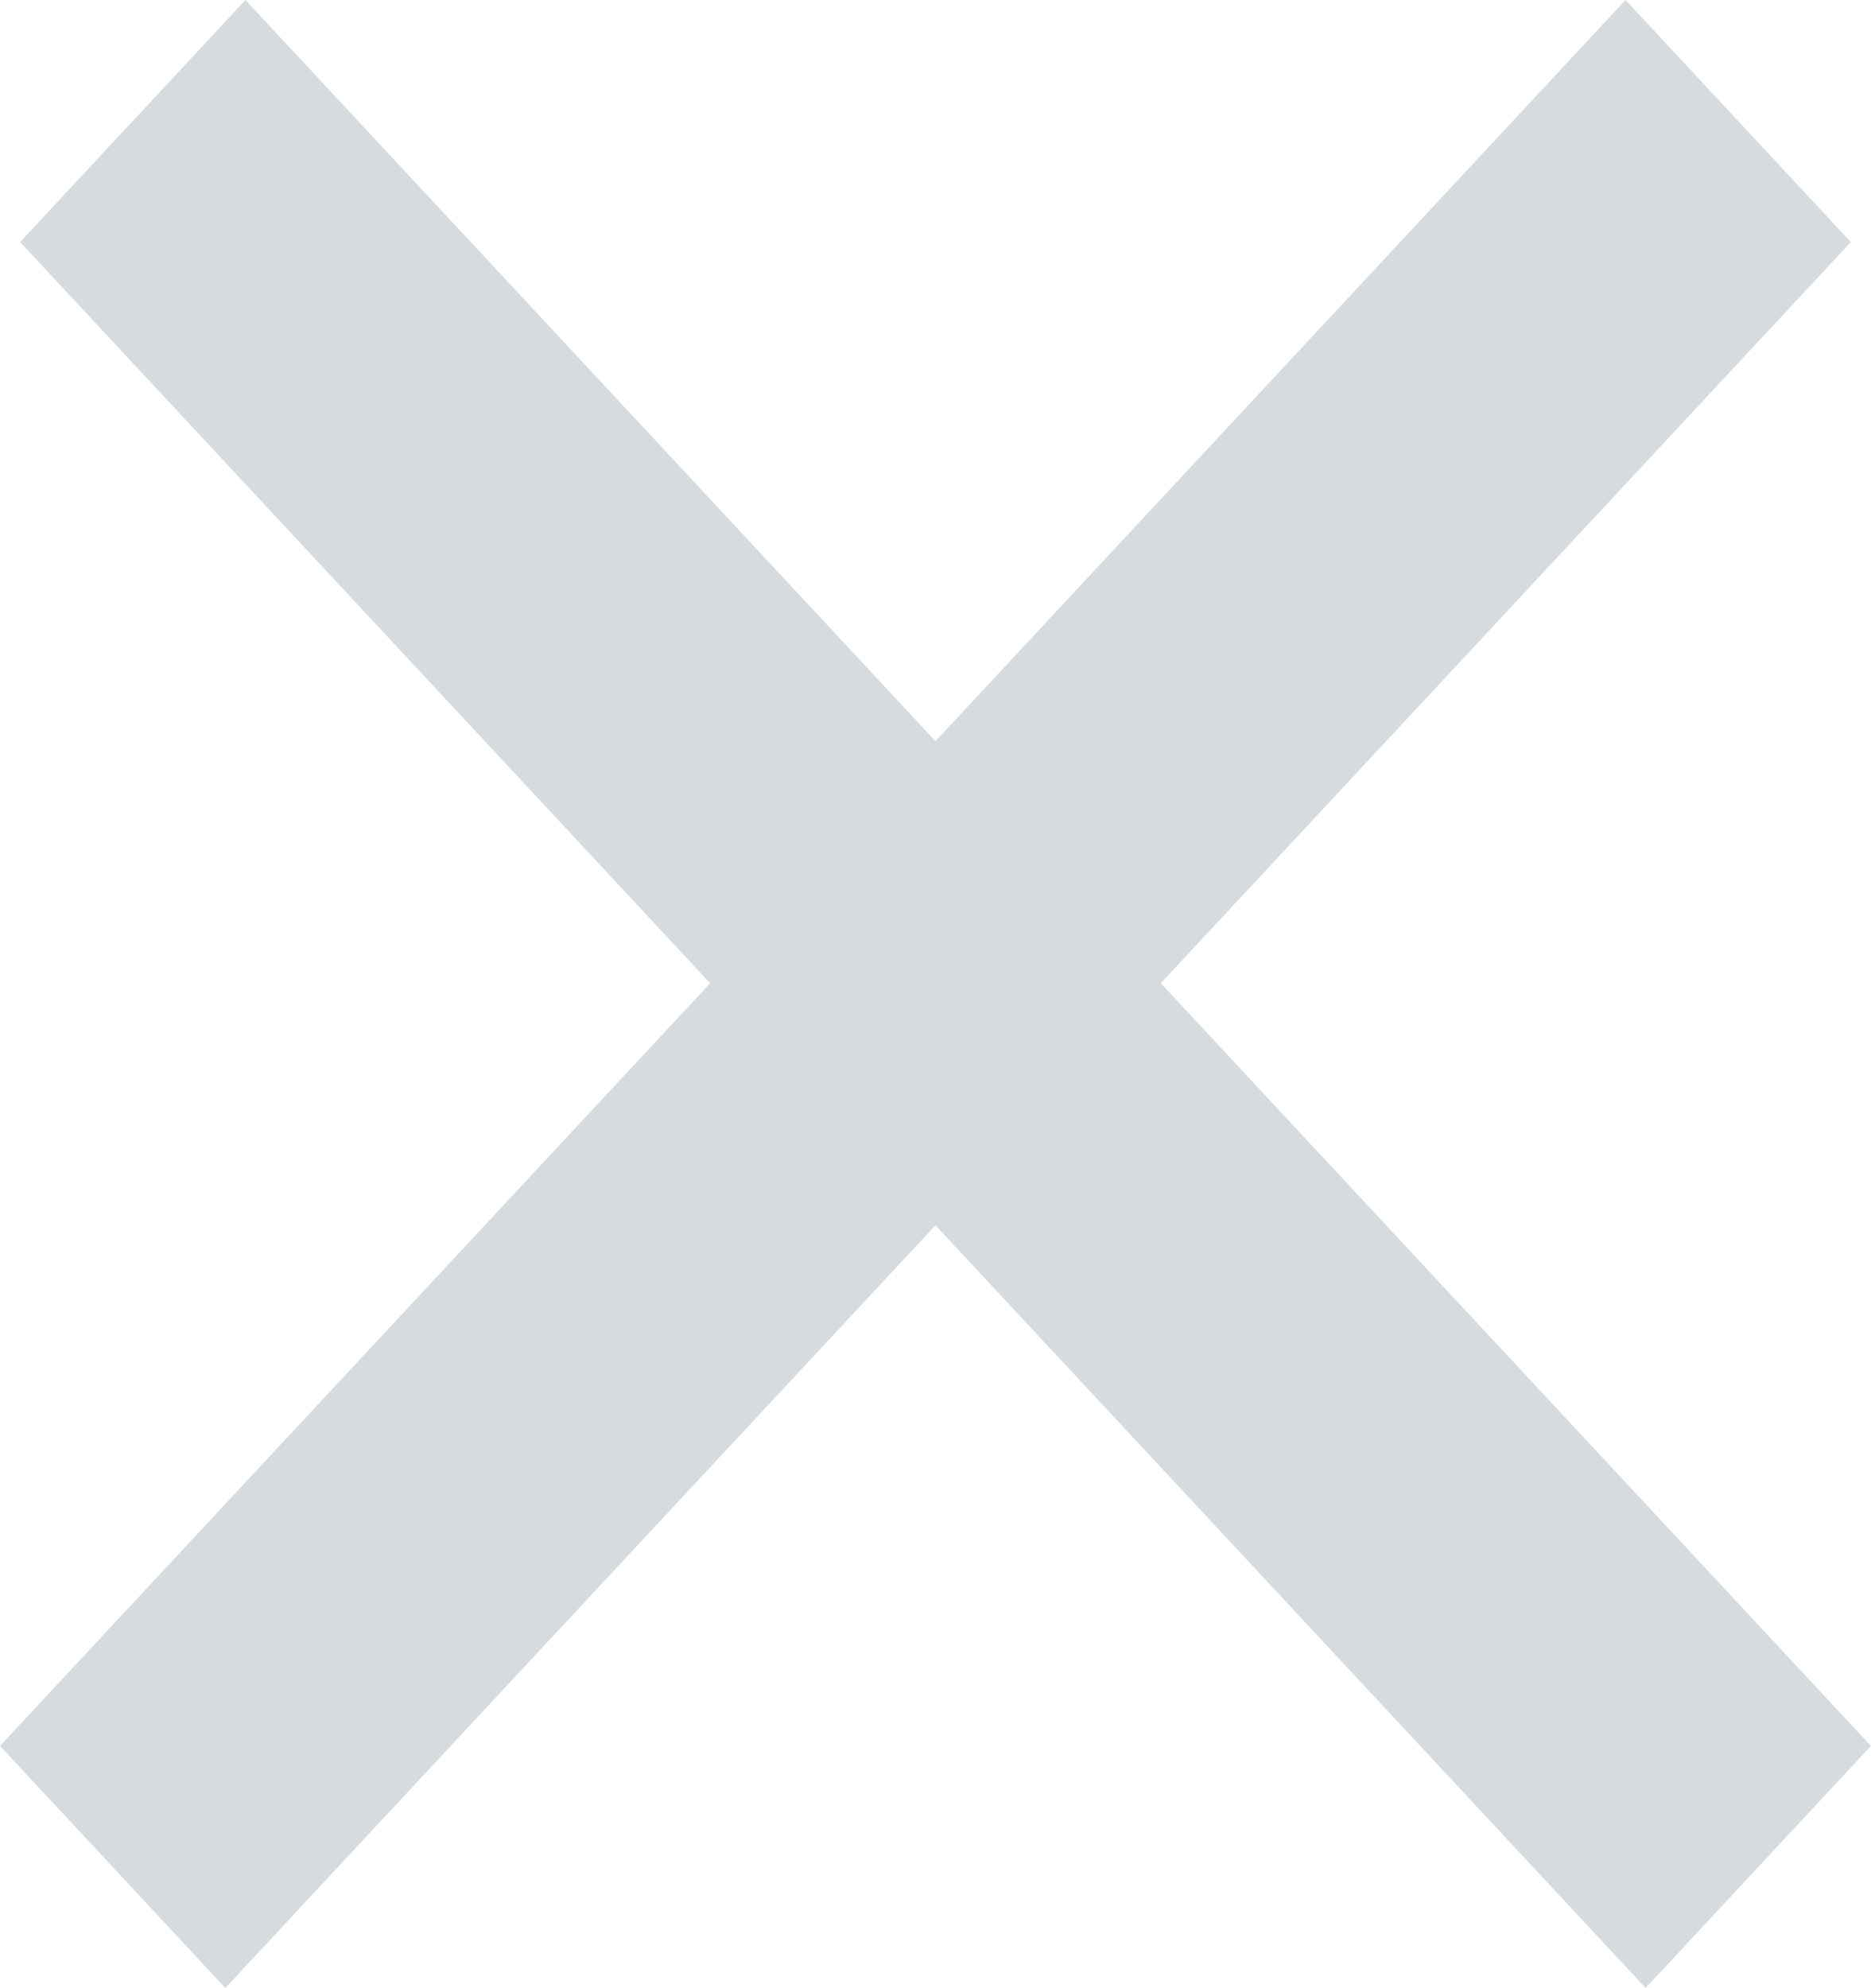
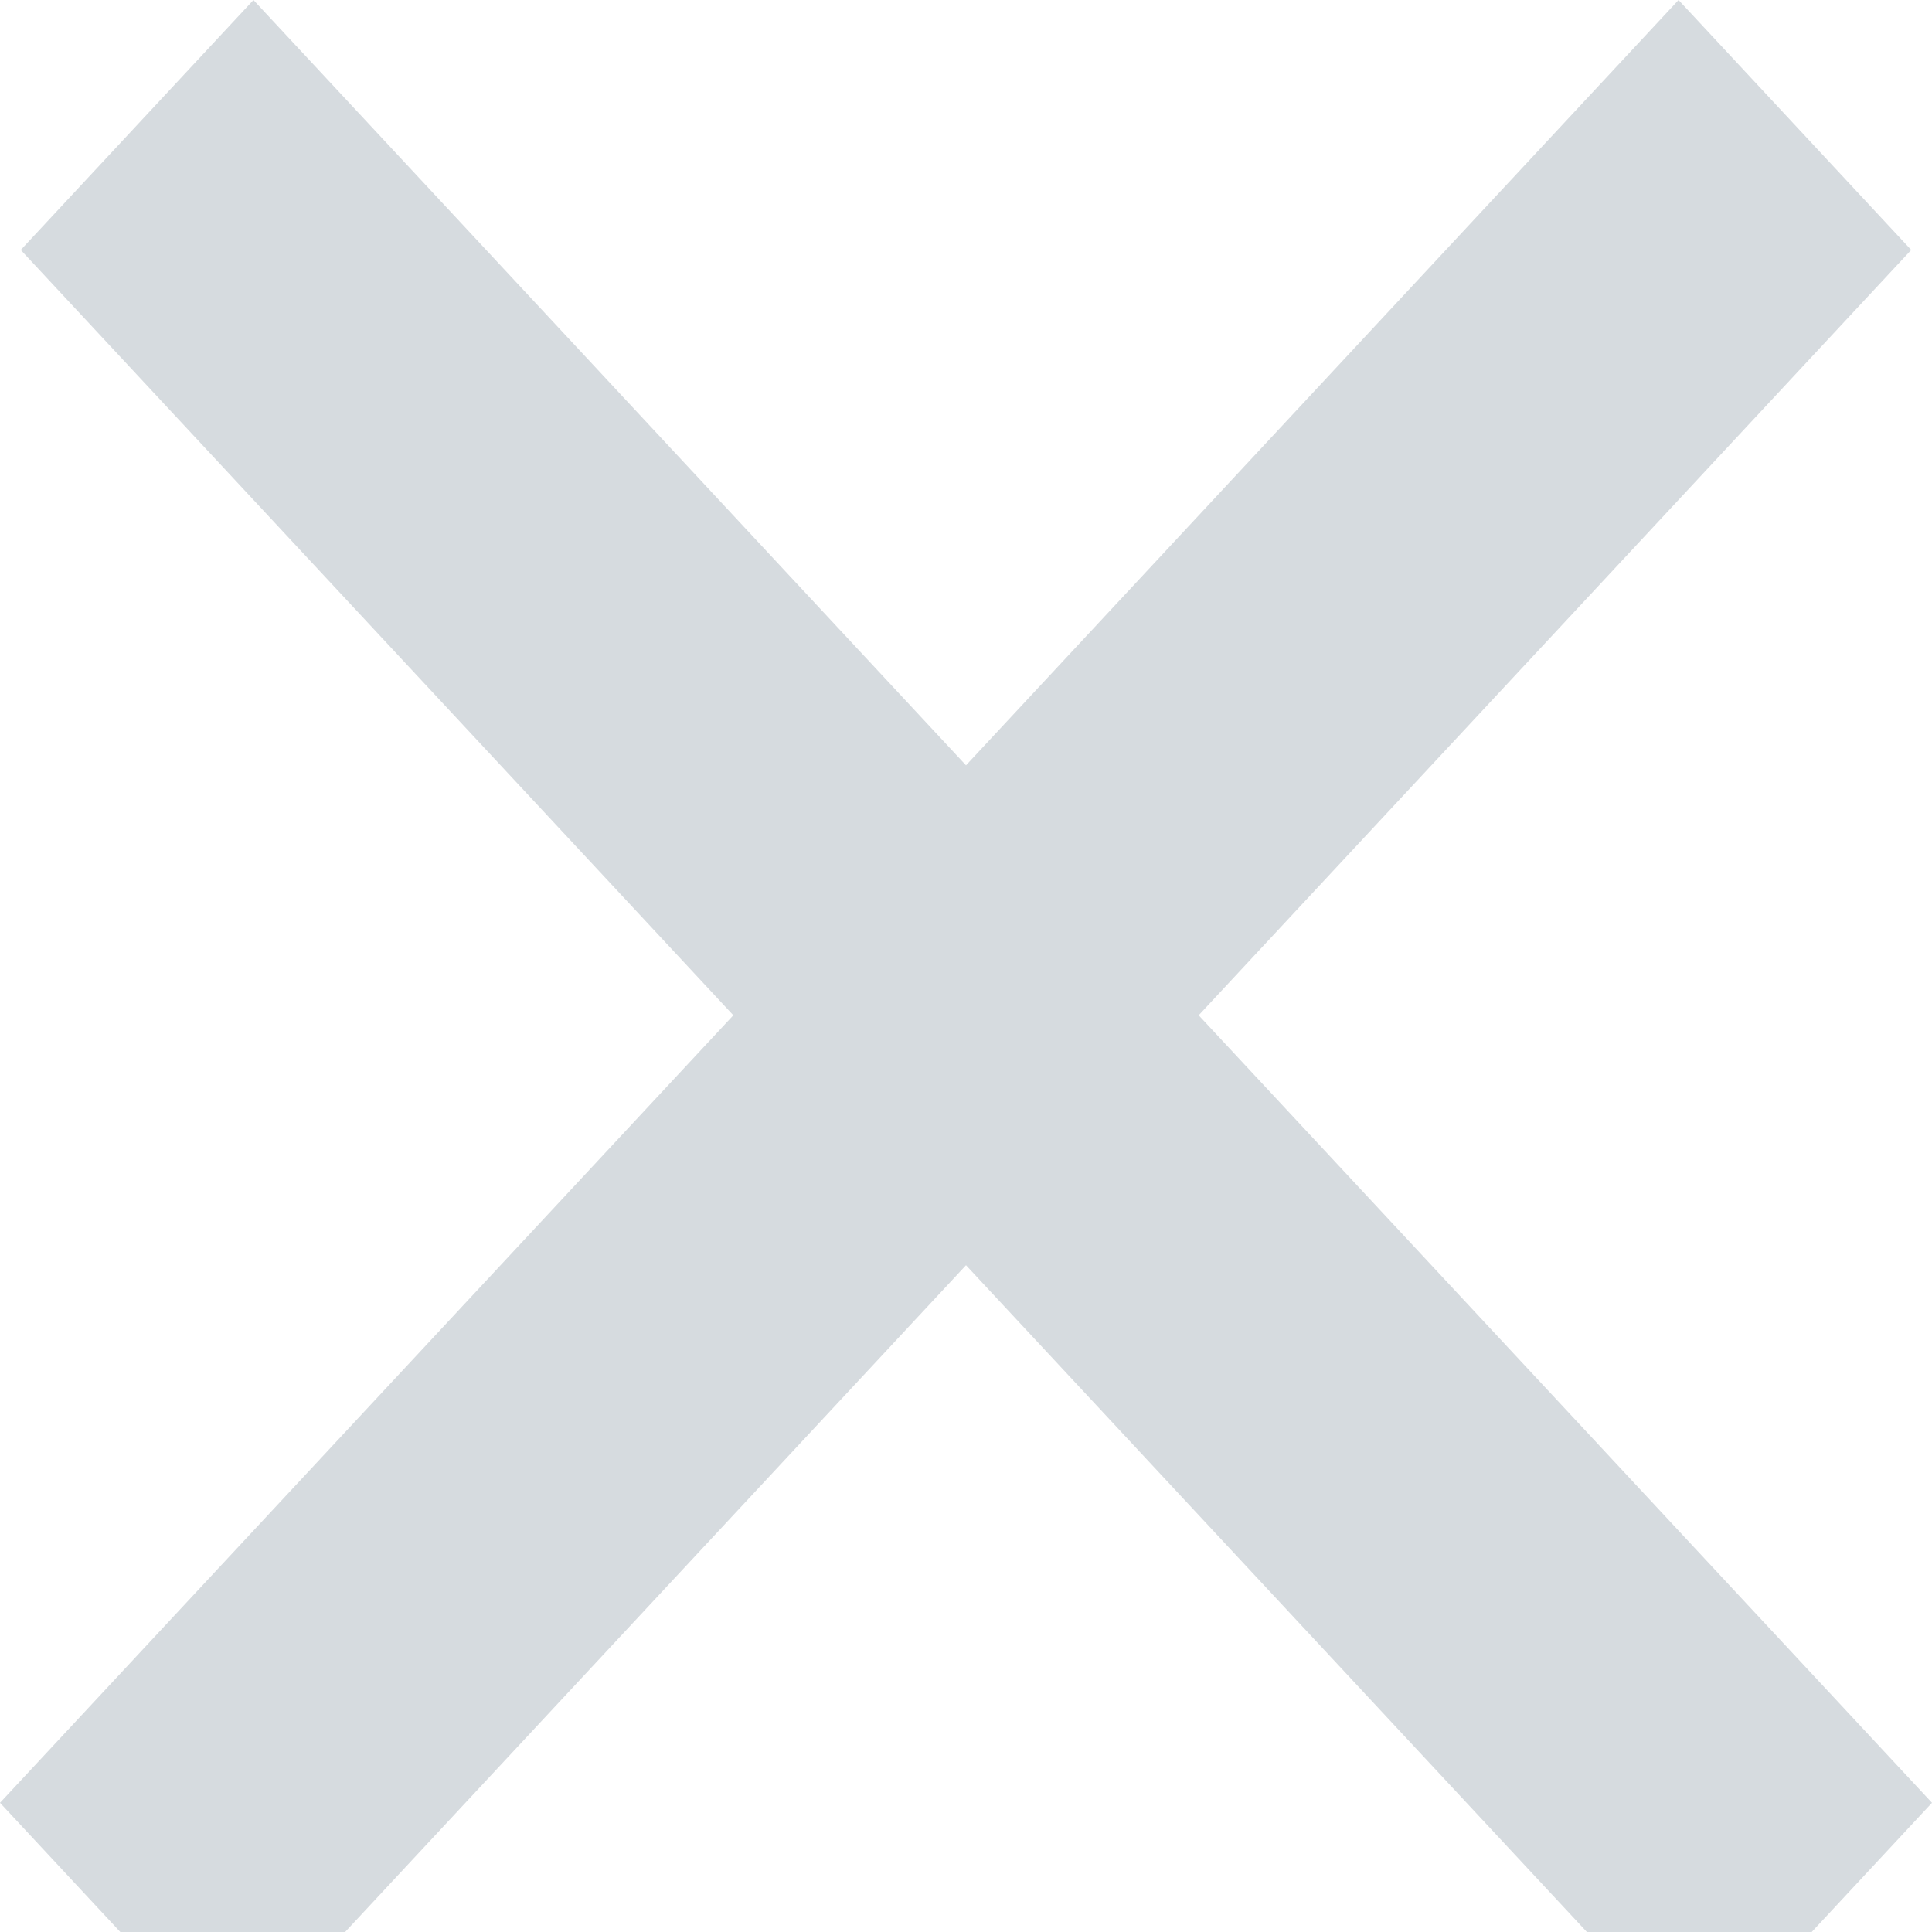
- <svg xmlns="http://www.w3.org/2000/svg" width="16" height="17" viewBox="0 0 16 17" fill="none">
+ <svg xmlns="http://www.w3.org/2000/svg" width="16" height="16" viewBox="0 0 16 16" fill="none">
  <path fill-rule="evenodd" clip-rule="evenodd" d="M13.901 0L15.828 2.07L9.927 8.408L16 14.93L14.073 17L8 10.478L1.927 17L0 14.93L6.073 8.408L0.172 2.07L2.099 1.50979e-07L8 6.338L13.901 0Z" fill="#D6DBDF" />
</svg>
